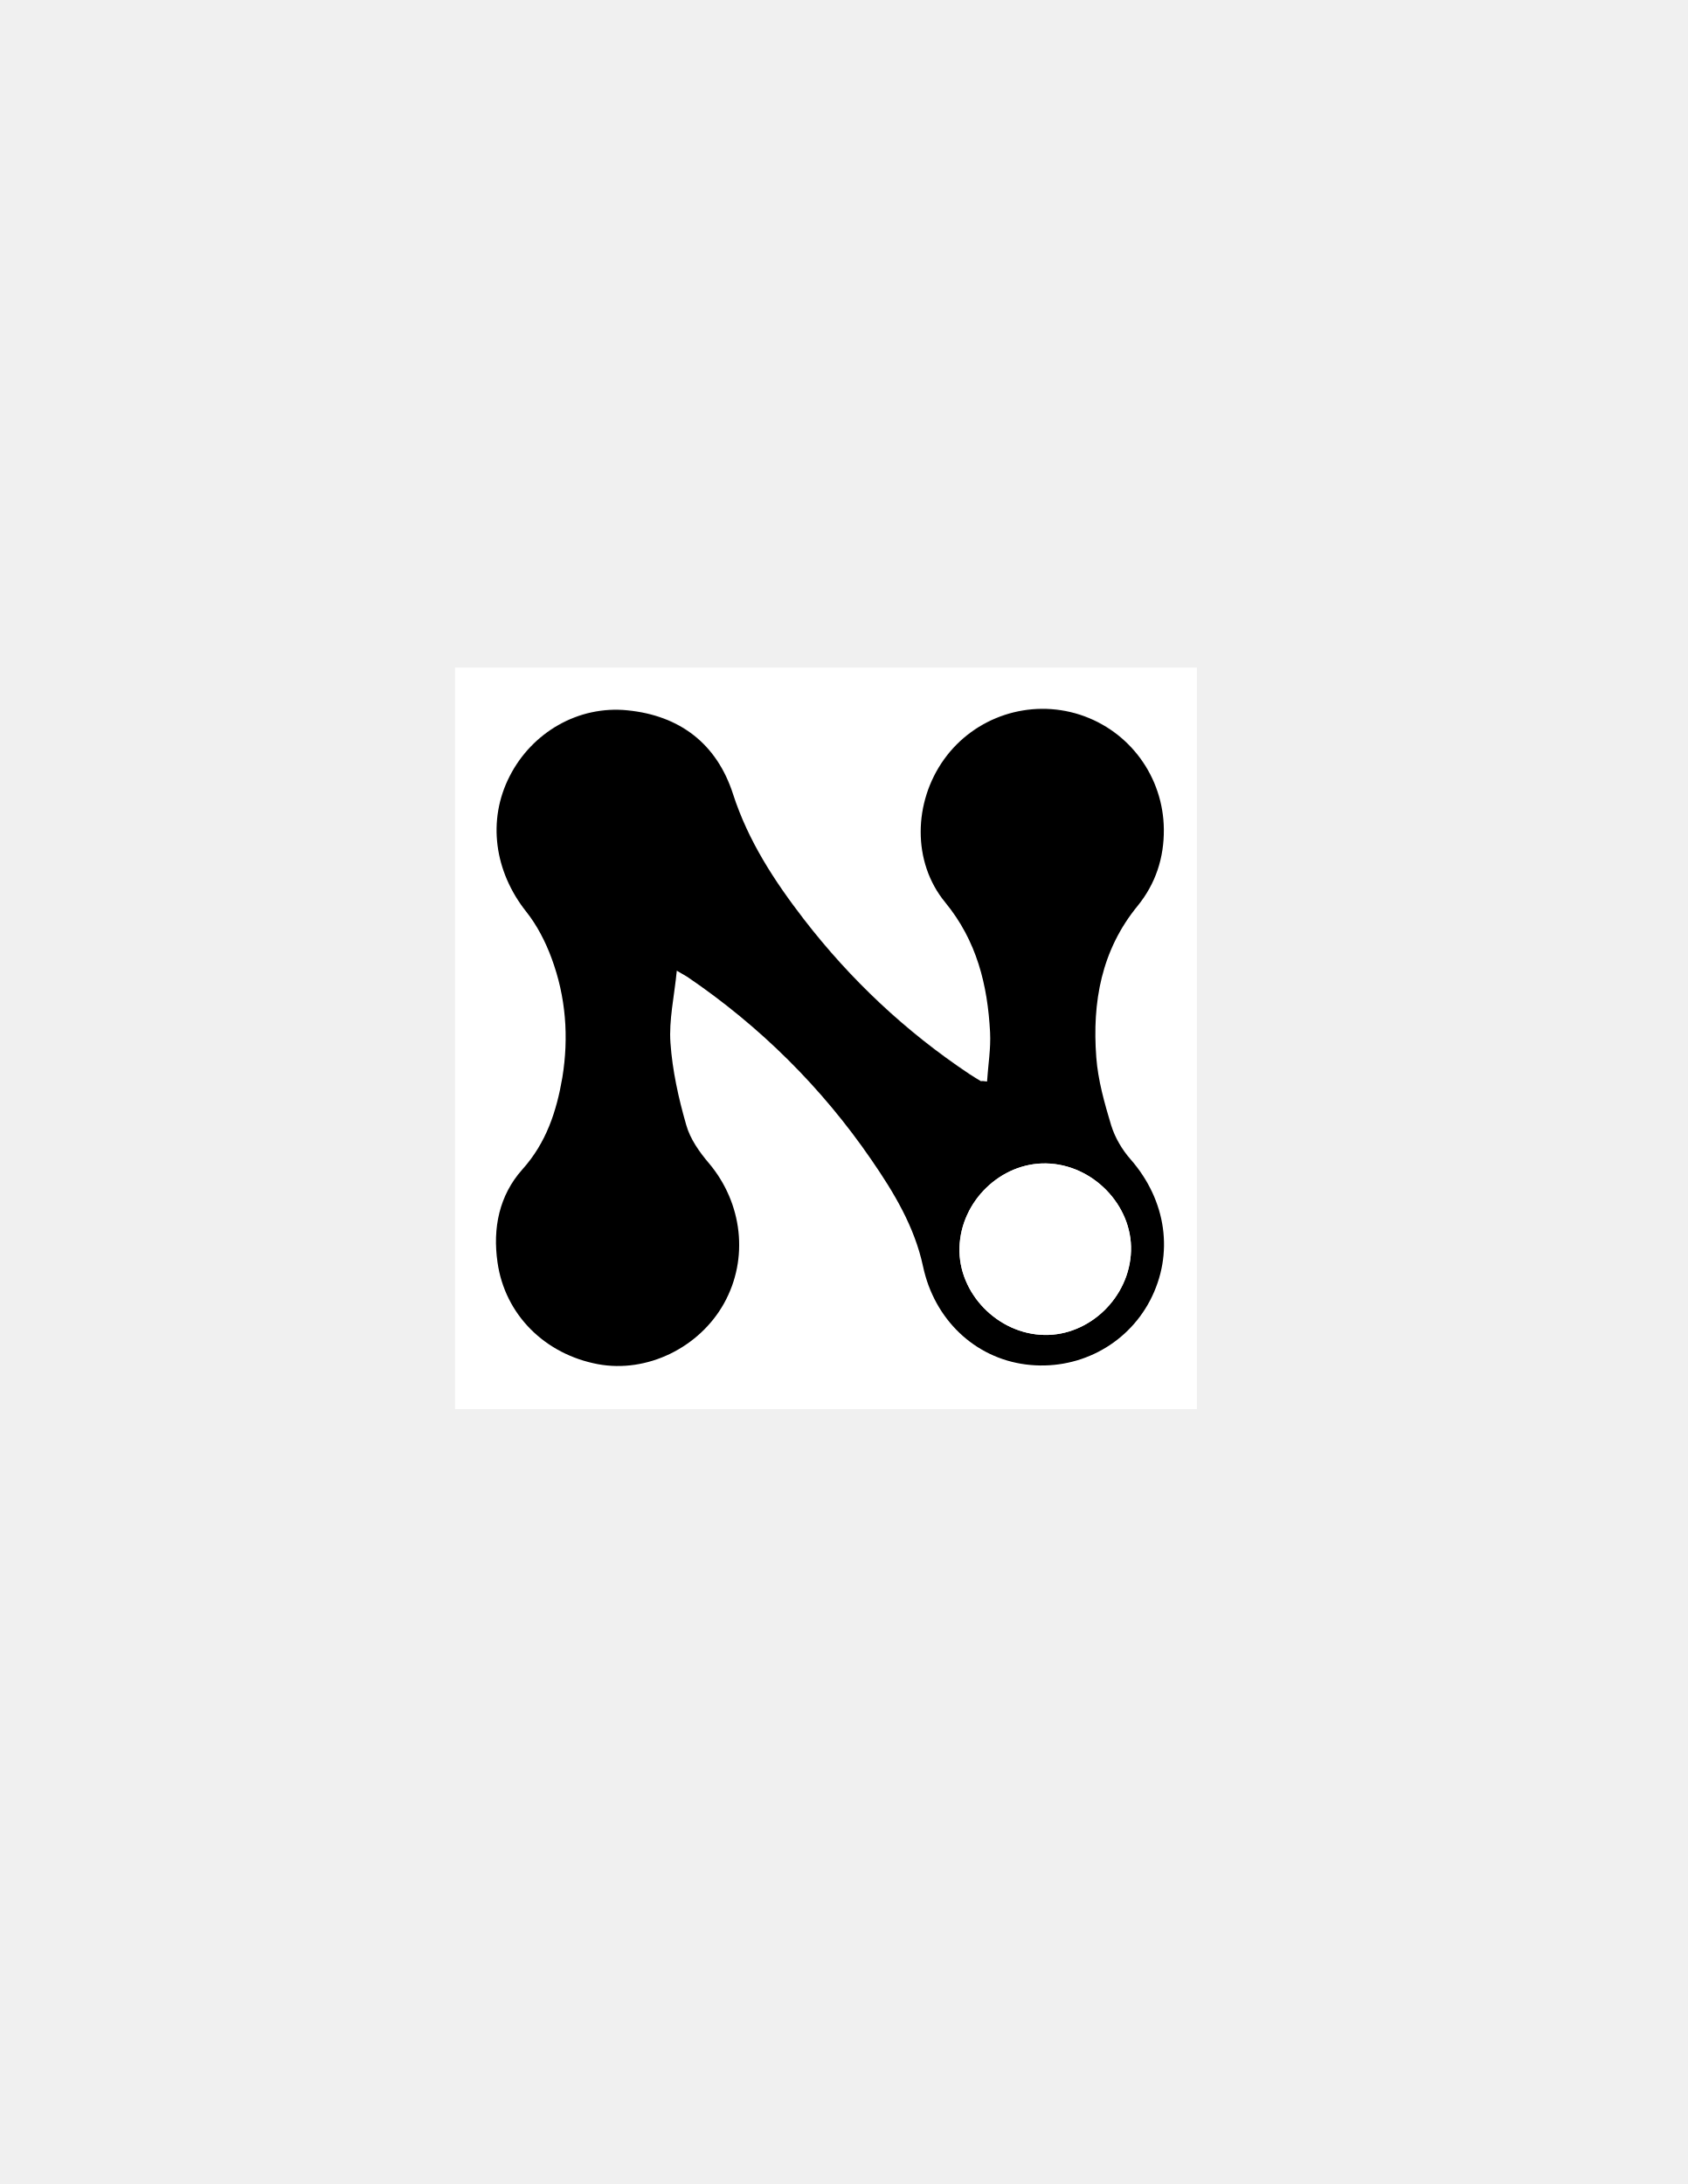
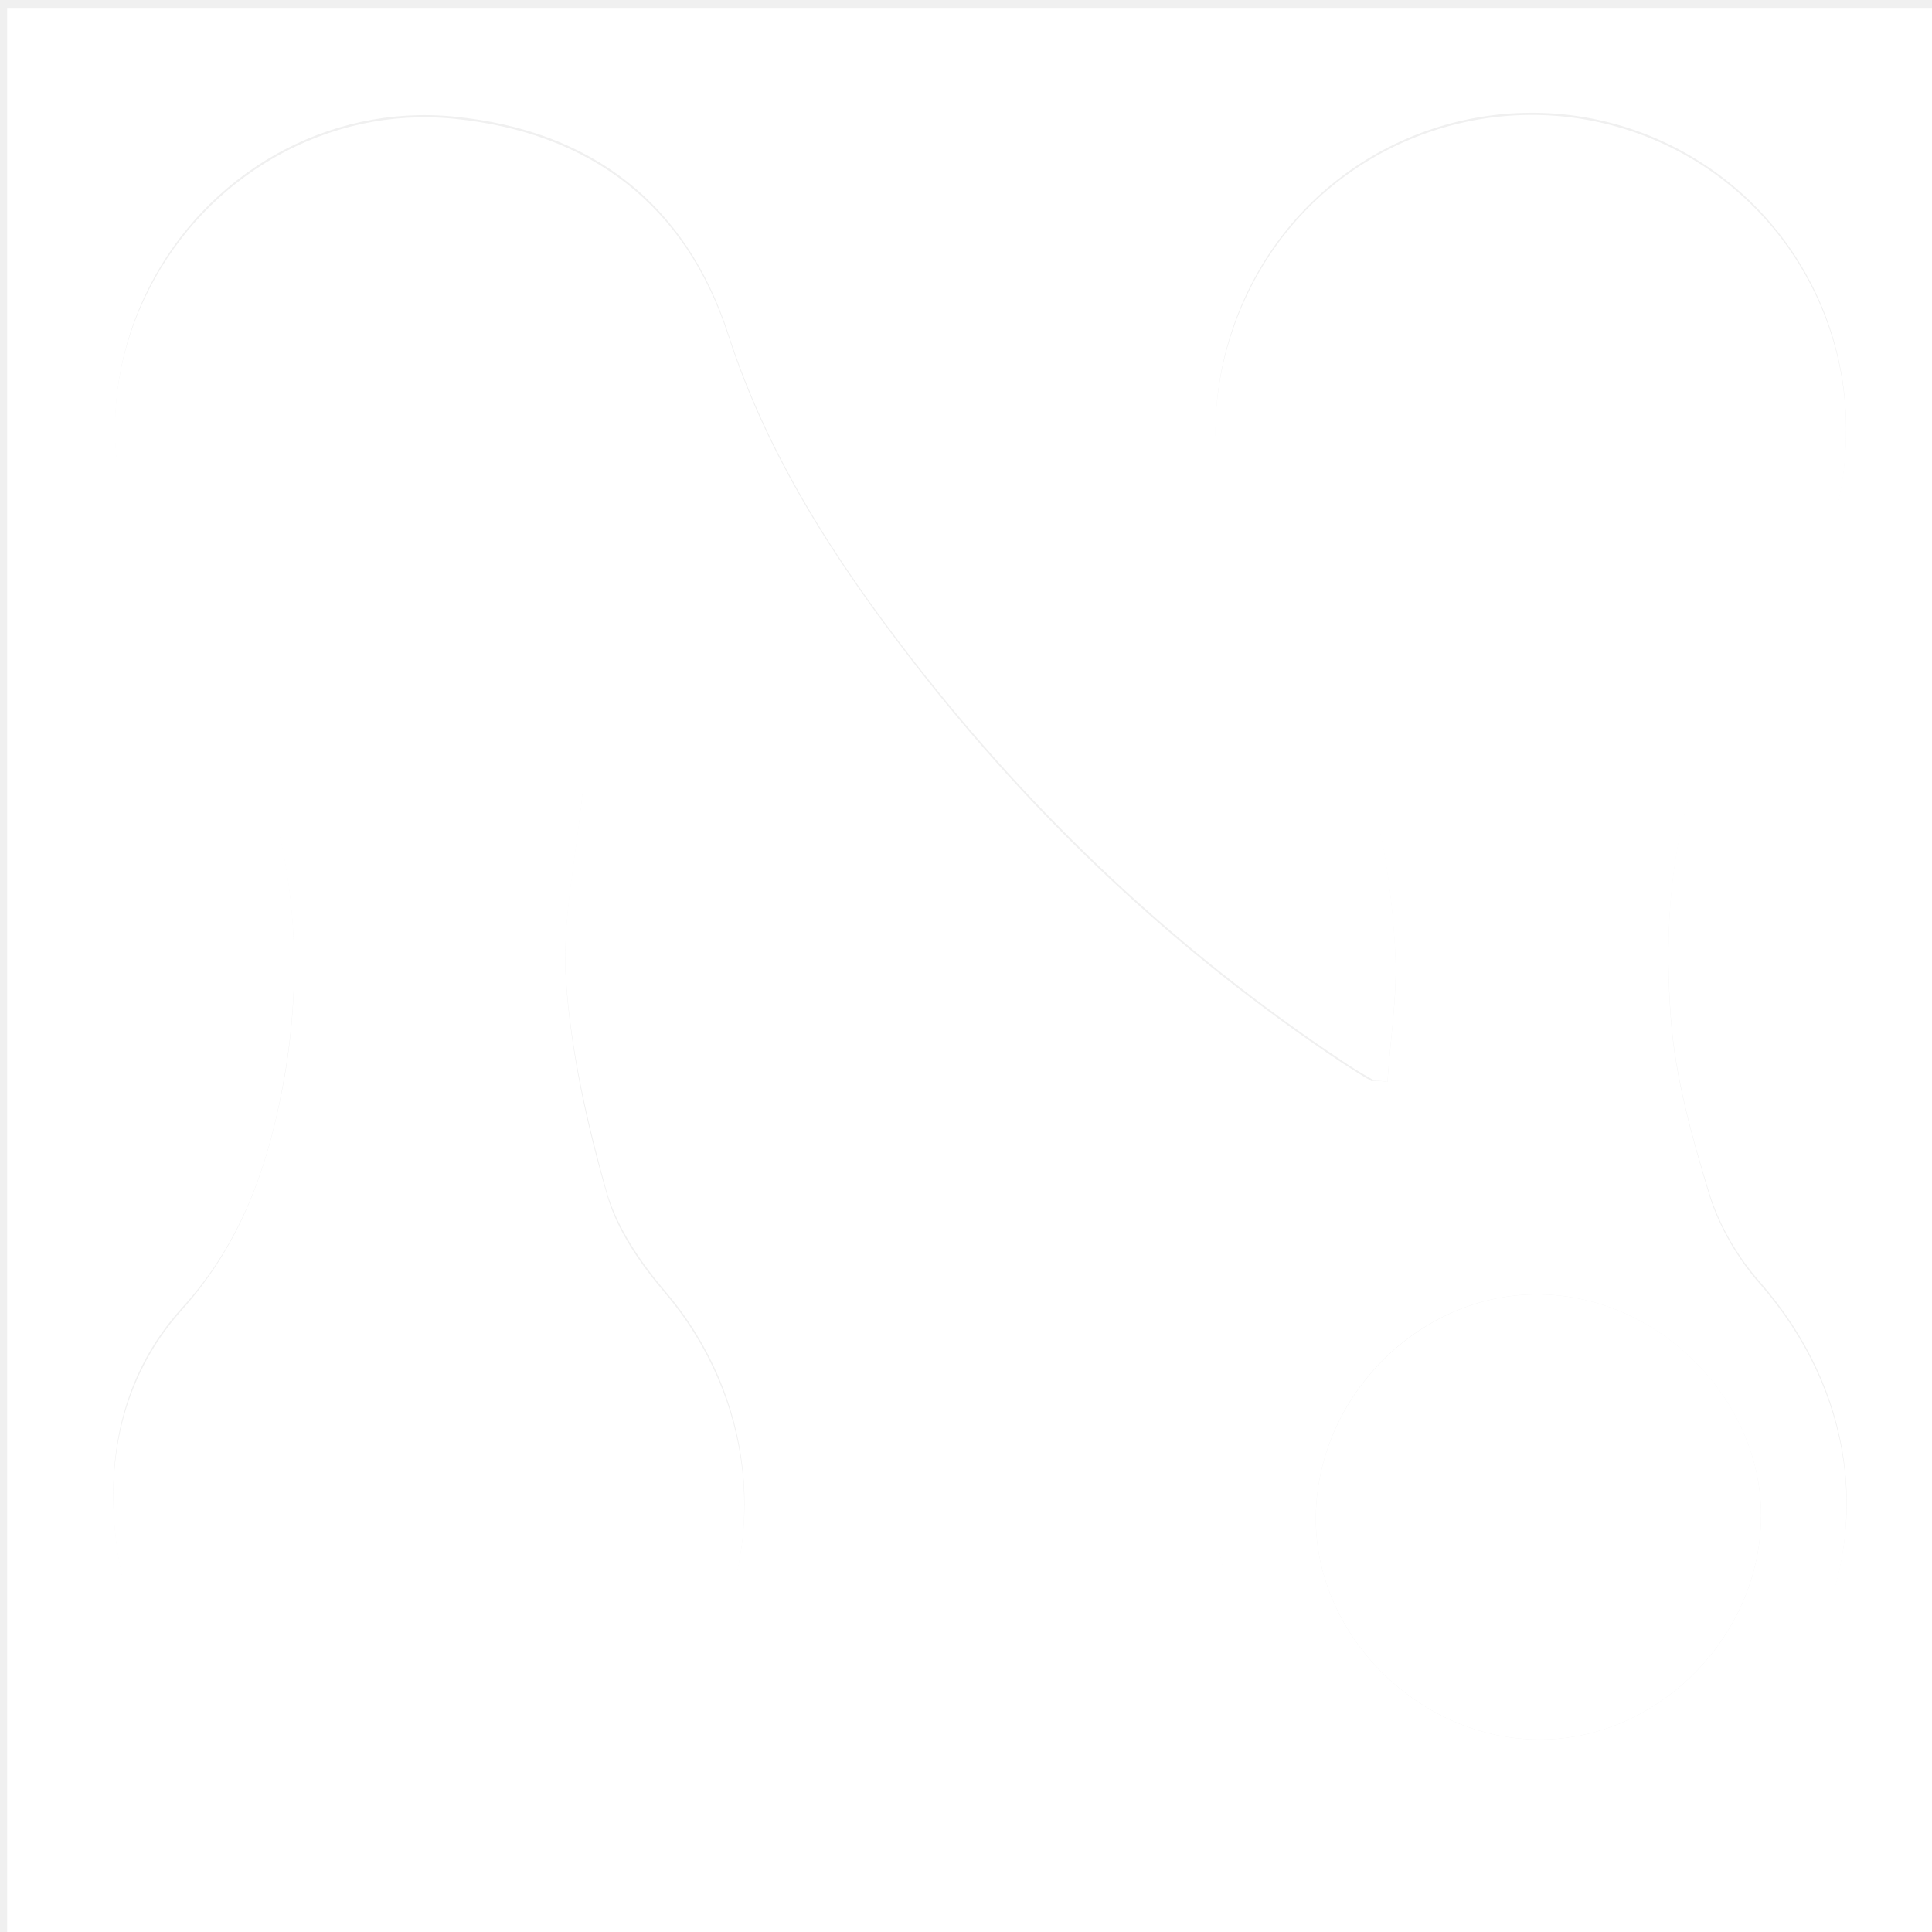
- <svg xmlns="http://www.w3.org/2000/svg" xmlns:xlink="http://www.w3.org/1999/xlink" version="1.1" id="레이어_1" x="0px" y="0px" viewBox="0 0 612 792" style="enable-background:new 0 0 612 792;" xml:space="preserve">
+ <svg xmlns="http://www.w3.org/2000/svg" xmlns:xlink="http://www.w3.org/1999/xlink" version="1.1" id="레이어_1" x="0px" y="0px" viewBox="164 241 270 270" style="enable-background:new 0 0 612 792;" xml:space="preserve">
  <style type="text/css">
    .st0{clip-path:url(#SVGID_2_);}
    .st1{fill:#FFFFFF;}
</style>
  <g>
    <defs>
      <rect id="SVGID_1_" x="164" y="241" width="270" height="270" />
    </defs>
    <clipPath id="SVGID_2_">
      <use xlink:href="#SVGID_1_" style="overflow:visible;" />
    </clipPath>
    <g class="st0">
      <path class="st1" d="M434.8,512c-89.9,0-179.8,0-269.8,0c0-89.9,0-179.9,0-269.9c89.9,0,179.8,0,269.8,0             C434.8,332,434.8,422,434.8,512z M357.9,392.2c-1.3-0.2-1.9-0.2-2.2-0.4c-1.4-0.8-2.9-1.7-4.2-2.6c-23.1-15.4-43-34.2-60-56.1             c-10.7-13.8-20.2-28.4-25.7-45.4c-5.9-18.3-19.2-28.5-38.3-30.4c-17.8-1.8-34.7,8-42.7,23.9c-8.1,16.1-5.5,34.7,6,49.1             c4,5,7,11,9.2,16.9c5.2,14,6.3,28.6,3.9,43.3c-2,12.2-5.7,23.7-14.5,33.3c-8.5,9.4-10.8,21.3-9,33.7c2.7,19,17.2,33.4,36.4,36.9             c17.7,3.3,36.6-5.9,45.7-22c9.1-16.3,6.8-36.4-5.4-50.8c-3.5-4.1-6.8-8.9-8.3-14c-2.7-9.7-5-19.7-5.7-29.7             c-0.6-8.4,1.4-16.9,2.3-26.2c2.2,1.3,3.1,1.8,3.9,2.3c26.3,17.9,48.6,40,66.6,66.2c8.2,12,15.7,24.3,18.8,38.8             c4.1,19.2,18.7,33.1,37.2,35.5c18.5,2.4,36.4-6.8,45.1-23.2c8.8-16.8,6-36.2-7-51.1c-3.1-3.5-5.7-7.9-7.1-12.4             c-2.5-8.1-4.8-16.4-5.4-24.7c-1.5-19.9,1.8-38.7,15-54.9c6.5-8,9.6-17.4,9.5-27.8c-0.2-18.9-12.3-35.6-30.4-41.5             c-18.2-5.9-38.2,0.7-49.3,16.2c-11.1,15.5-11.5,37.2,0.4,51.8c11.5,13.9,15.4,30,16.3,47.2C359.3,380.2,358.3,386.1,357.9,392.2z" />
-       <path d="M357.9,392.2c0.4-6.1,1.4-12,1.1-17.8c-0.9-17.2-4.8-33.2-16.3-47.2c-12-14.6-11.5-36.3-0.4-51.8             c11.1-15.5,31.1-22.1,49.3-16.2c18.1,5.9,30.2,22.6,30.4,41.5c0.1,10.4-3,19.8-9.5,27.8c-13.2,16.1-16.5,35-15,54.9             c0.6,8.3,3,16.7,5.4,24.7c1.4,4.5,4,8.9,7.1,12.4c12.9,14.8,15.8,34.2,7,51.1c-8.6,16.4-26.5,25.6-45.1,23.2             c-18.5-2.4-33.1-16.3-37.2-35.5c-3.1-14.5-10.6-26.9-18.8-38.8c-18-26.2-40.3-48.3-66.6-66.2c-0.8-0.5-1.7-1-3.9-2.3             c-0.9,9.3-2.9,17.9-2.3,26.2c0.7,10,2.9,20,5.7,29.7c1.4,5.1,4.8,9.9,8.3,14c12.1,14.4,14.5,34.5,5.4,50.8             c-9,16.1-28,25.3-45.7,22c-19.2-3.6-33.7-17.9-36.4-36.9c-1.8-12.4,0.6-24.3,9-33.7c8.7-9.7,12.4-21.1,14.5-33.3             c2.4-14.7,1.3-29.3-3.9-43.3c-2.2-6-5.3-12-9.2-16.9c-11.5-14.5-14.2-33.1-6-49.1c8.1-15.9,24.9-25.7,42.7-23.9             c19,1.9,32.4,12.1,38.3,30.4c5.5,17,15,31.5,25.7,45.4c16.9,21.9,36.9,40.7,60,56.1c1.4,0.9,2.8,1.8,4.2,2.6             C356,392,356.6,392,357.9,392.2z M378.7,484.1c16.4,0.3,30.9-13.7,31.4-30.5c0.5-16.5-13.9-31.4-30.8-31.7             c-16.5-0.3-30.9,13.7-31.4,30.5C347.4,469,361.8,483.8,378.7,484.1z" />
+       <path fill="#FFFFFF" d="M357.9,392.2c0.4-6.1,1.4-12,1.1-17.8c-0.9-17.2-4.8-33.2-16.3-47.2c-12-14.6-11.5-36.3-0.4-51.8             c11.1-15.5,31.1-22.1,49.3-16.2c18.1,5.9,30.2,22.6,30.4,41.5c0.1,10.4-3,19.8-9.5,27.8c-13.2,16.1-16.5,35-15,54.9             c0.6,8.3,3,16.7,5.4,24.7c1.4,4.5,4,8.9,7.1,12.4c12.9,14.8,15.8,34.2,7,51.1c-8.6,16.4-26.5,25.6-45.1,23.2             c-18.5-2.4-33.1-16.3-37.2-35.5c-3.1-14.5-10.6-26.9-18.8-38.8c-18-26.2-40.3-48.3-66.6-66.2c-0.8-0.5-1.7-1-3.9-2.3             c-0.9,9.3-2.9,17.9-2.3,26.2c0.7,10,2.9,20,5.7,29.7c1.4,5.1,4.8,9.9,8.3,14c12.1,14.4,14.5,34.5,5.4,50.8             c-9,16.1-28,25.3-45.7,22c-19.2-3.6-33.7-17.9-36.4-36.9c-1.8-12.4,0.6-24.3,9-33.7c8.7-9.7,12.4-21.1,14.5-33.3             c2.4-14.7,1.3-29.3-3.9-43.3c-2.2-6-5.3-12-9.2-16.9c-11.5-14.5-14.2-33.1-6-49.1c8.1-15.9,24.9-25.7,42.7-23.9             c19,1.9,32.4,12.1,38.3,30.4c5.5,17,15,31.5,25.7,45.4c16.9,21.9,36.9,40.7,60,56.1c1.4,0.9,2.8,1.8,4.2,2.6             C356,392,356.6,392,357.9,392.2z M378.7,484.1c16.4,0.3,30.9-13.7,31.4-30.5c0.5-16.5-13.9-31.4-30.8-31.7             c-16.5-0.3-30.9,13.7-31.4,30.5C347.4,469,361.8,483.8,378.7,484.1z" />
      <path class="st1" d="M378.7,484.1c-16.9-0.3-31.3-15.1-30.8-31.7c0.5-16.8,15-30.8,31.4-30.5c16.9,0.3,31.3,15.1,30.8,31.7             C409.6,470.4,395.1,484.4,378.7,484.1z" />
    </g>
  </g>
</svg>
